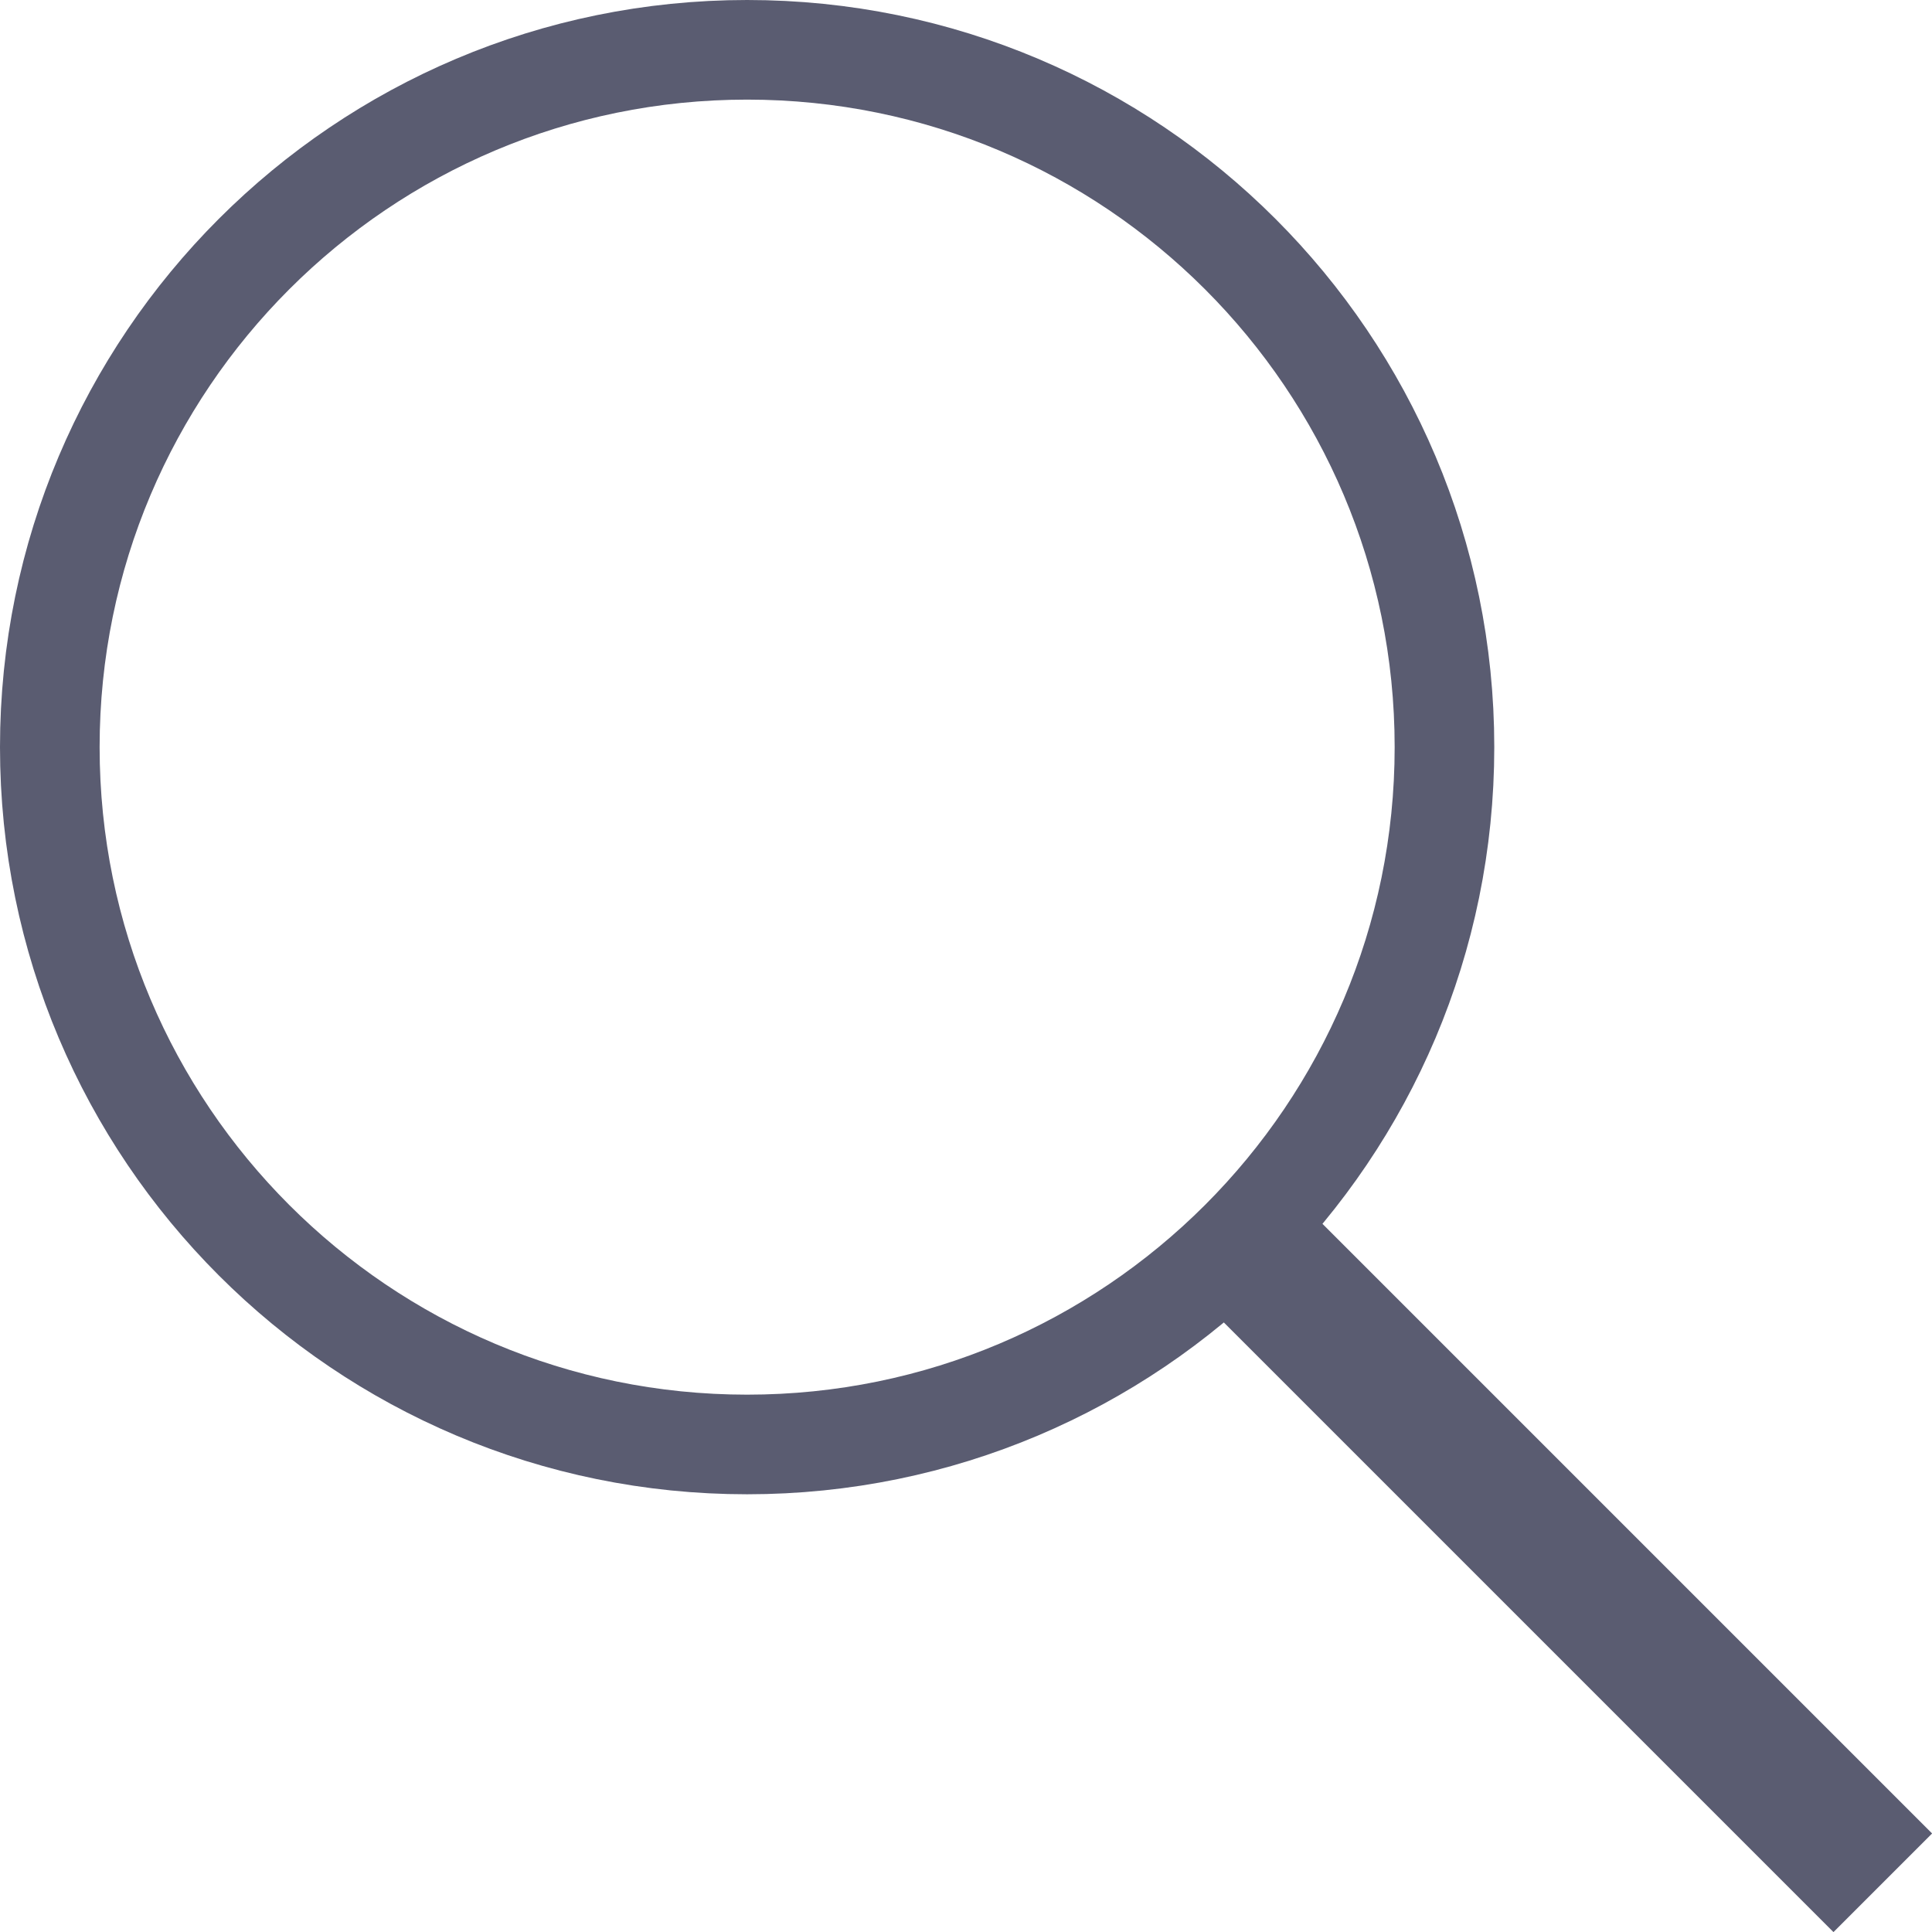
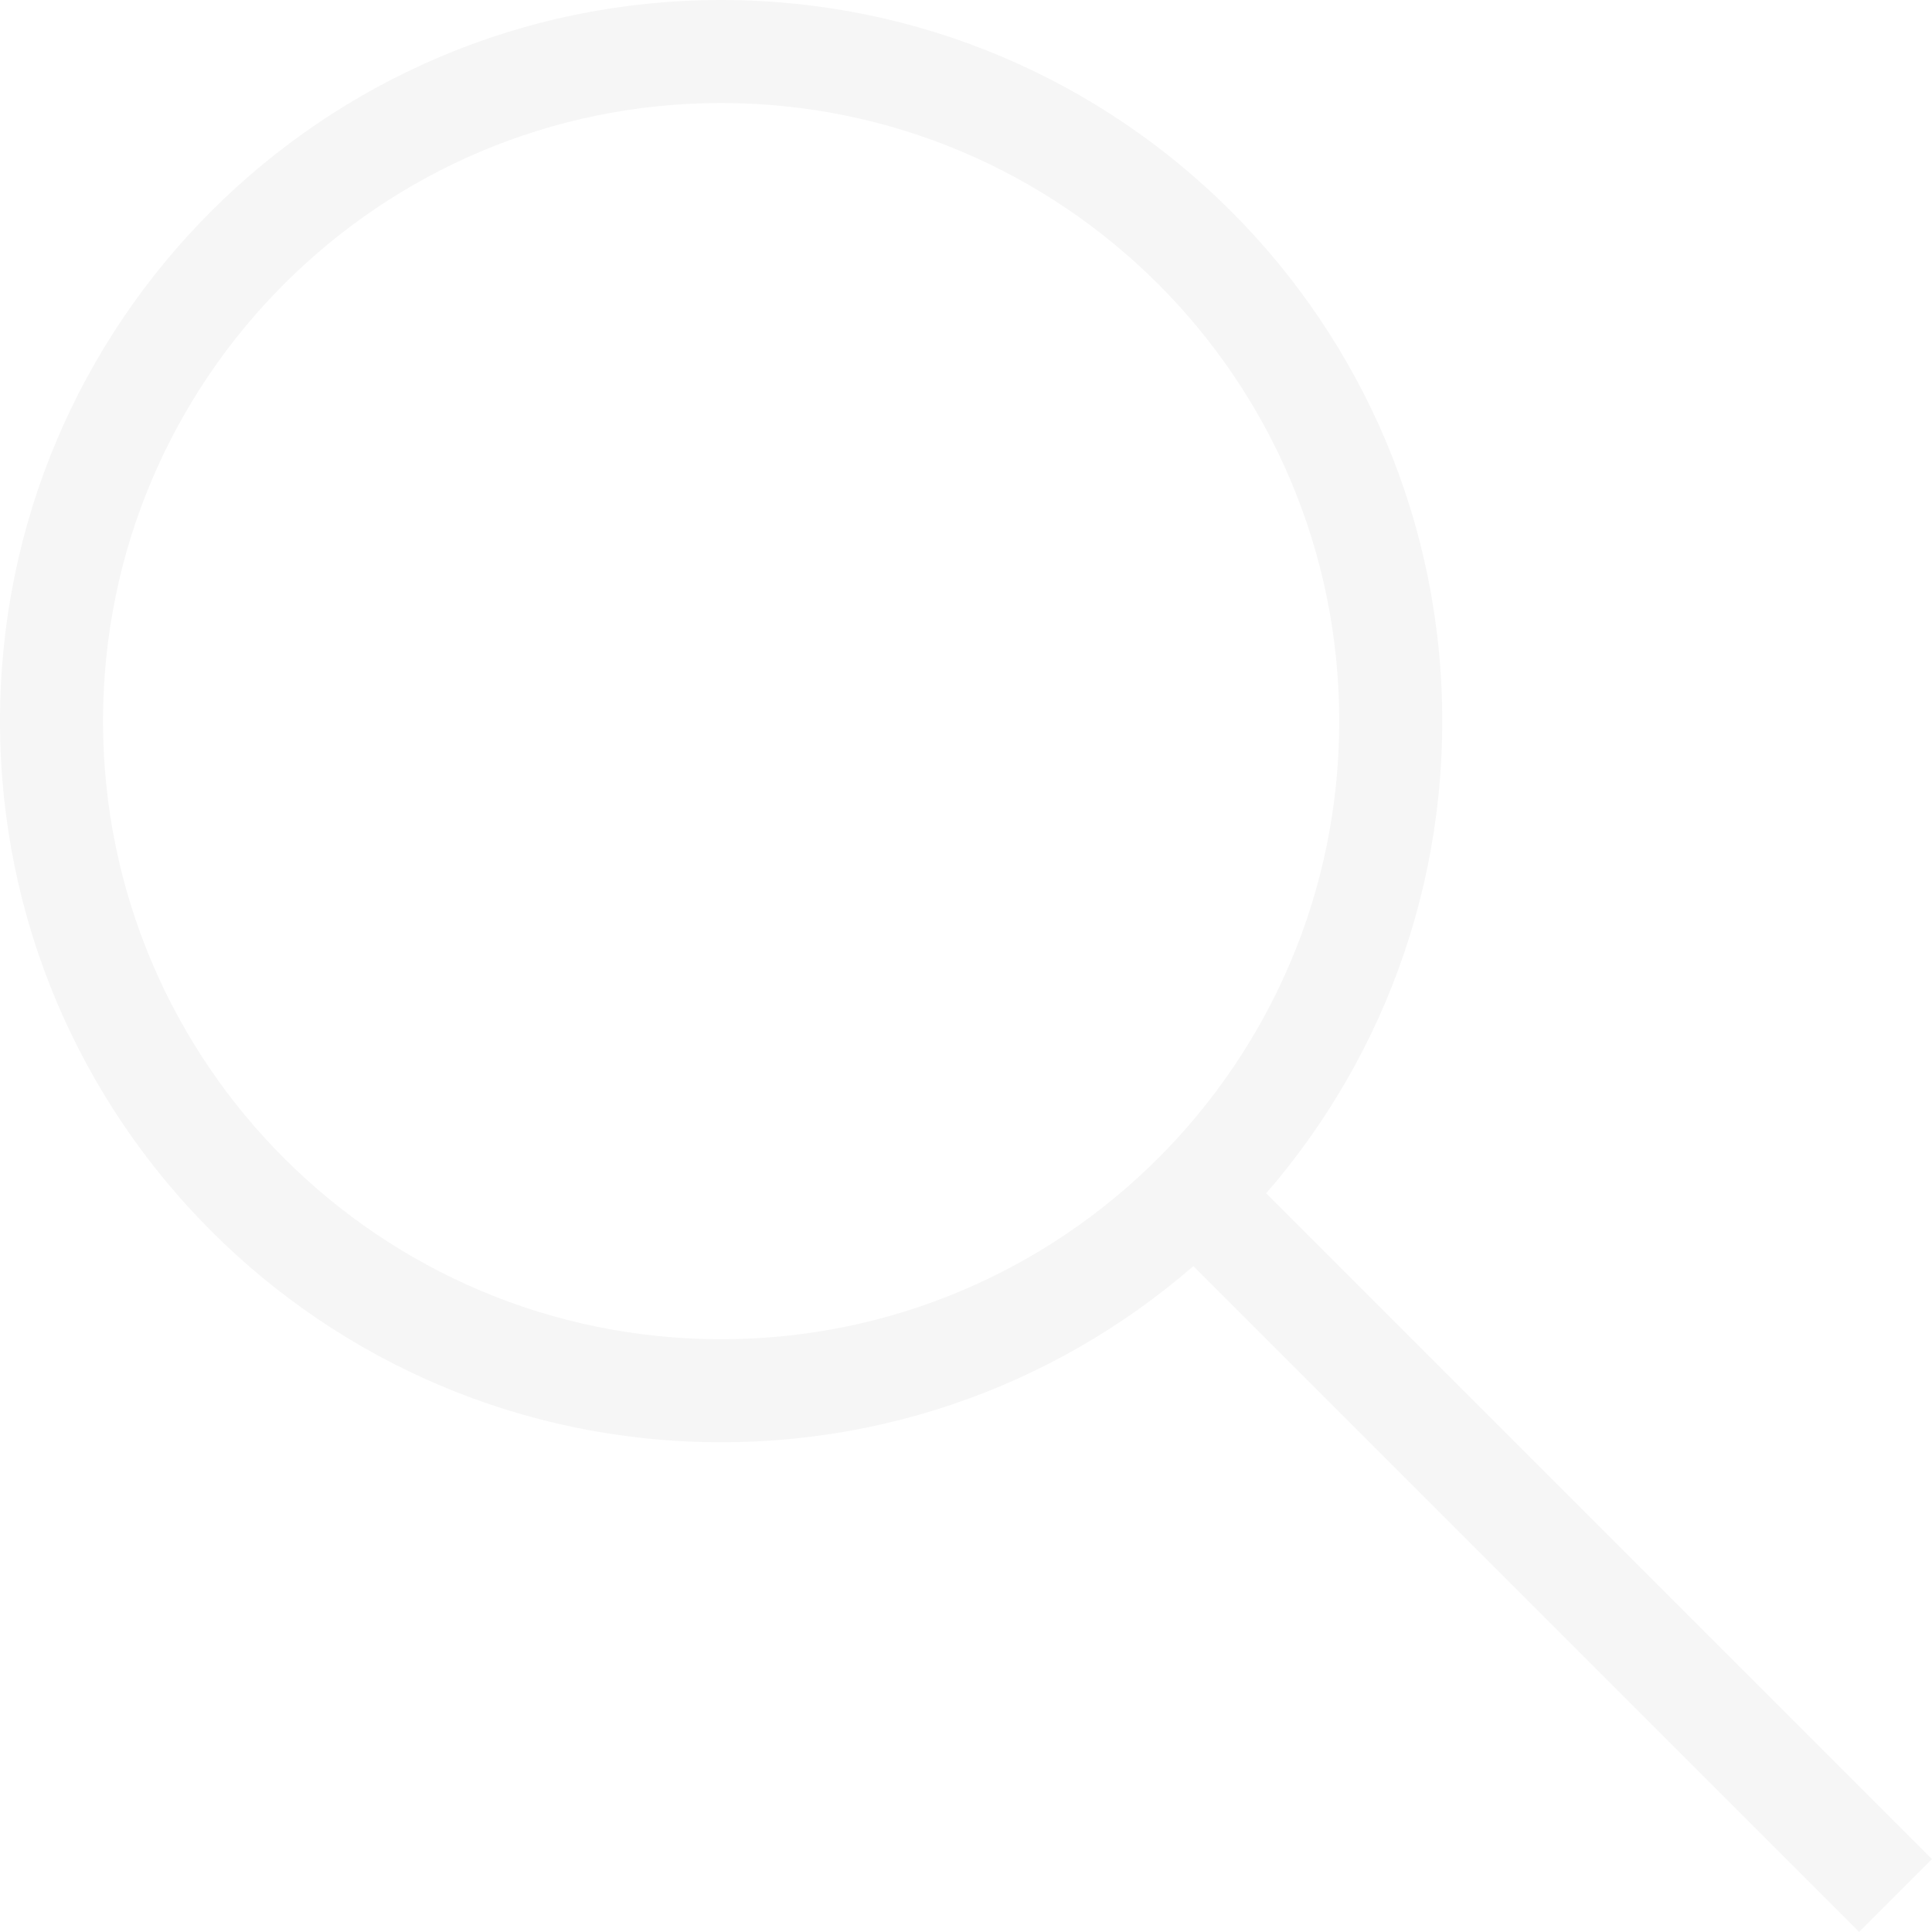
- <svg xmlns="http://www.w3.org/2000/svg" viewBox="0 0 96.97 96.97">
+ <svg xmlns="http://www.w3.org/2000/svg" viewBox="0 0 93.77 93.77">
  <defs>
-     <style>.cls-1,.cls-2{fill:none;stroke:#5a5c71;stroke-miterlimit:10;}.cls-1{stroke-width:5px;}.cls-2{stroke-width:7px;}</style>
+     <style>.cls-1{fill:#f6f6f6;}.cls-2{fill:none;stroke:#f6f6f6;stroke-miterlimit:10;stroke-width:5px;}</style>
  </defs>
  <g id="Layer_2" data-name="Layer 2">
    <g id="Layer_2-2" data-name="Layer 2">
-       <circle class="cls-1" cx="37.5" cy="37.5" r="35" />
-       <line class="cls-2" x1="94.5" y1="94.5" x2="62" y2="62" />
+       <path class="cls-1" d="M35,5A30,30,0,1,1,5,35,30,30,0,0,1,35,5m0-5A35,35,0,1,0,70,35,35,35,0,0,0,35,0Z" />
+       <line class="cls-2" x1="92" y1="92" x2="59.5" y2="59.5" />
    </g>
  </g>
</svg>
